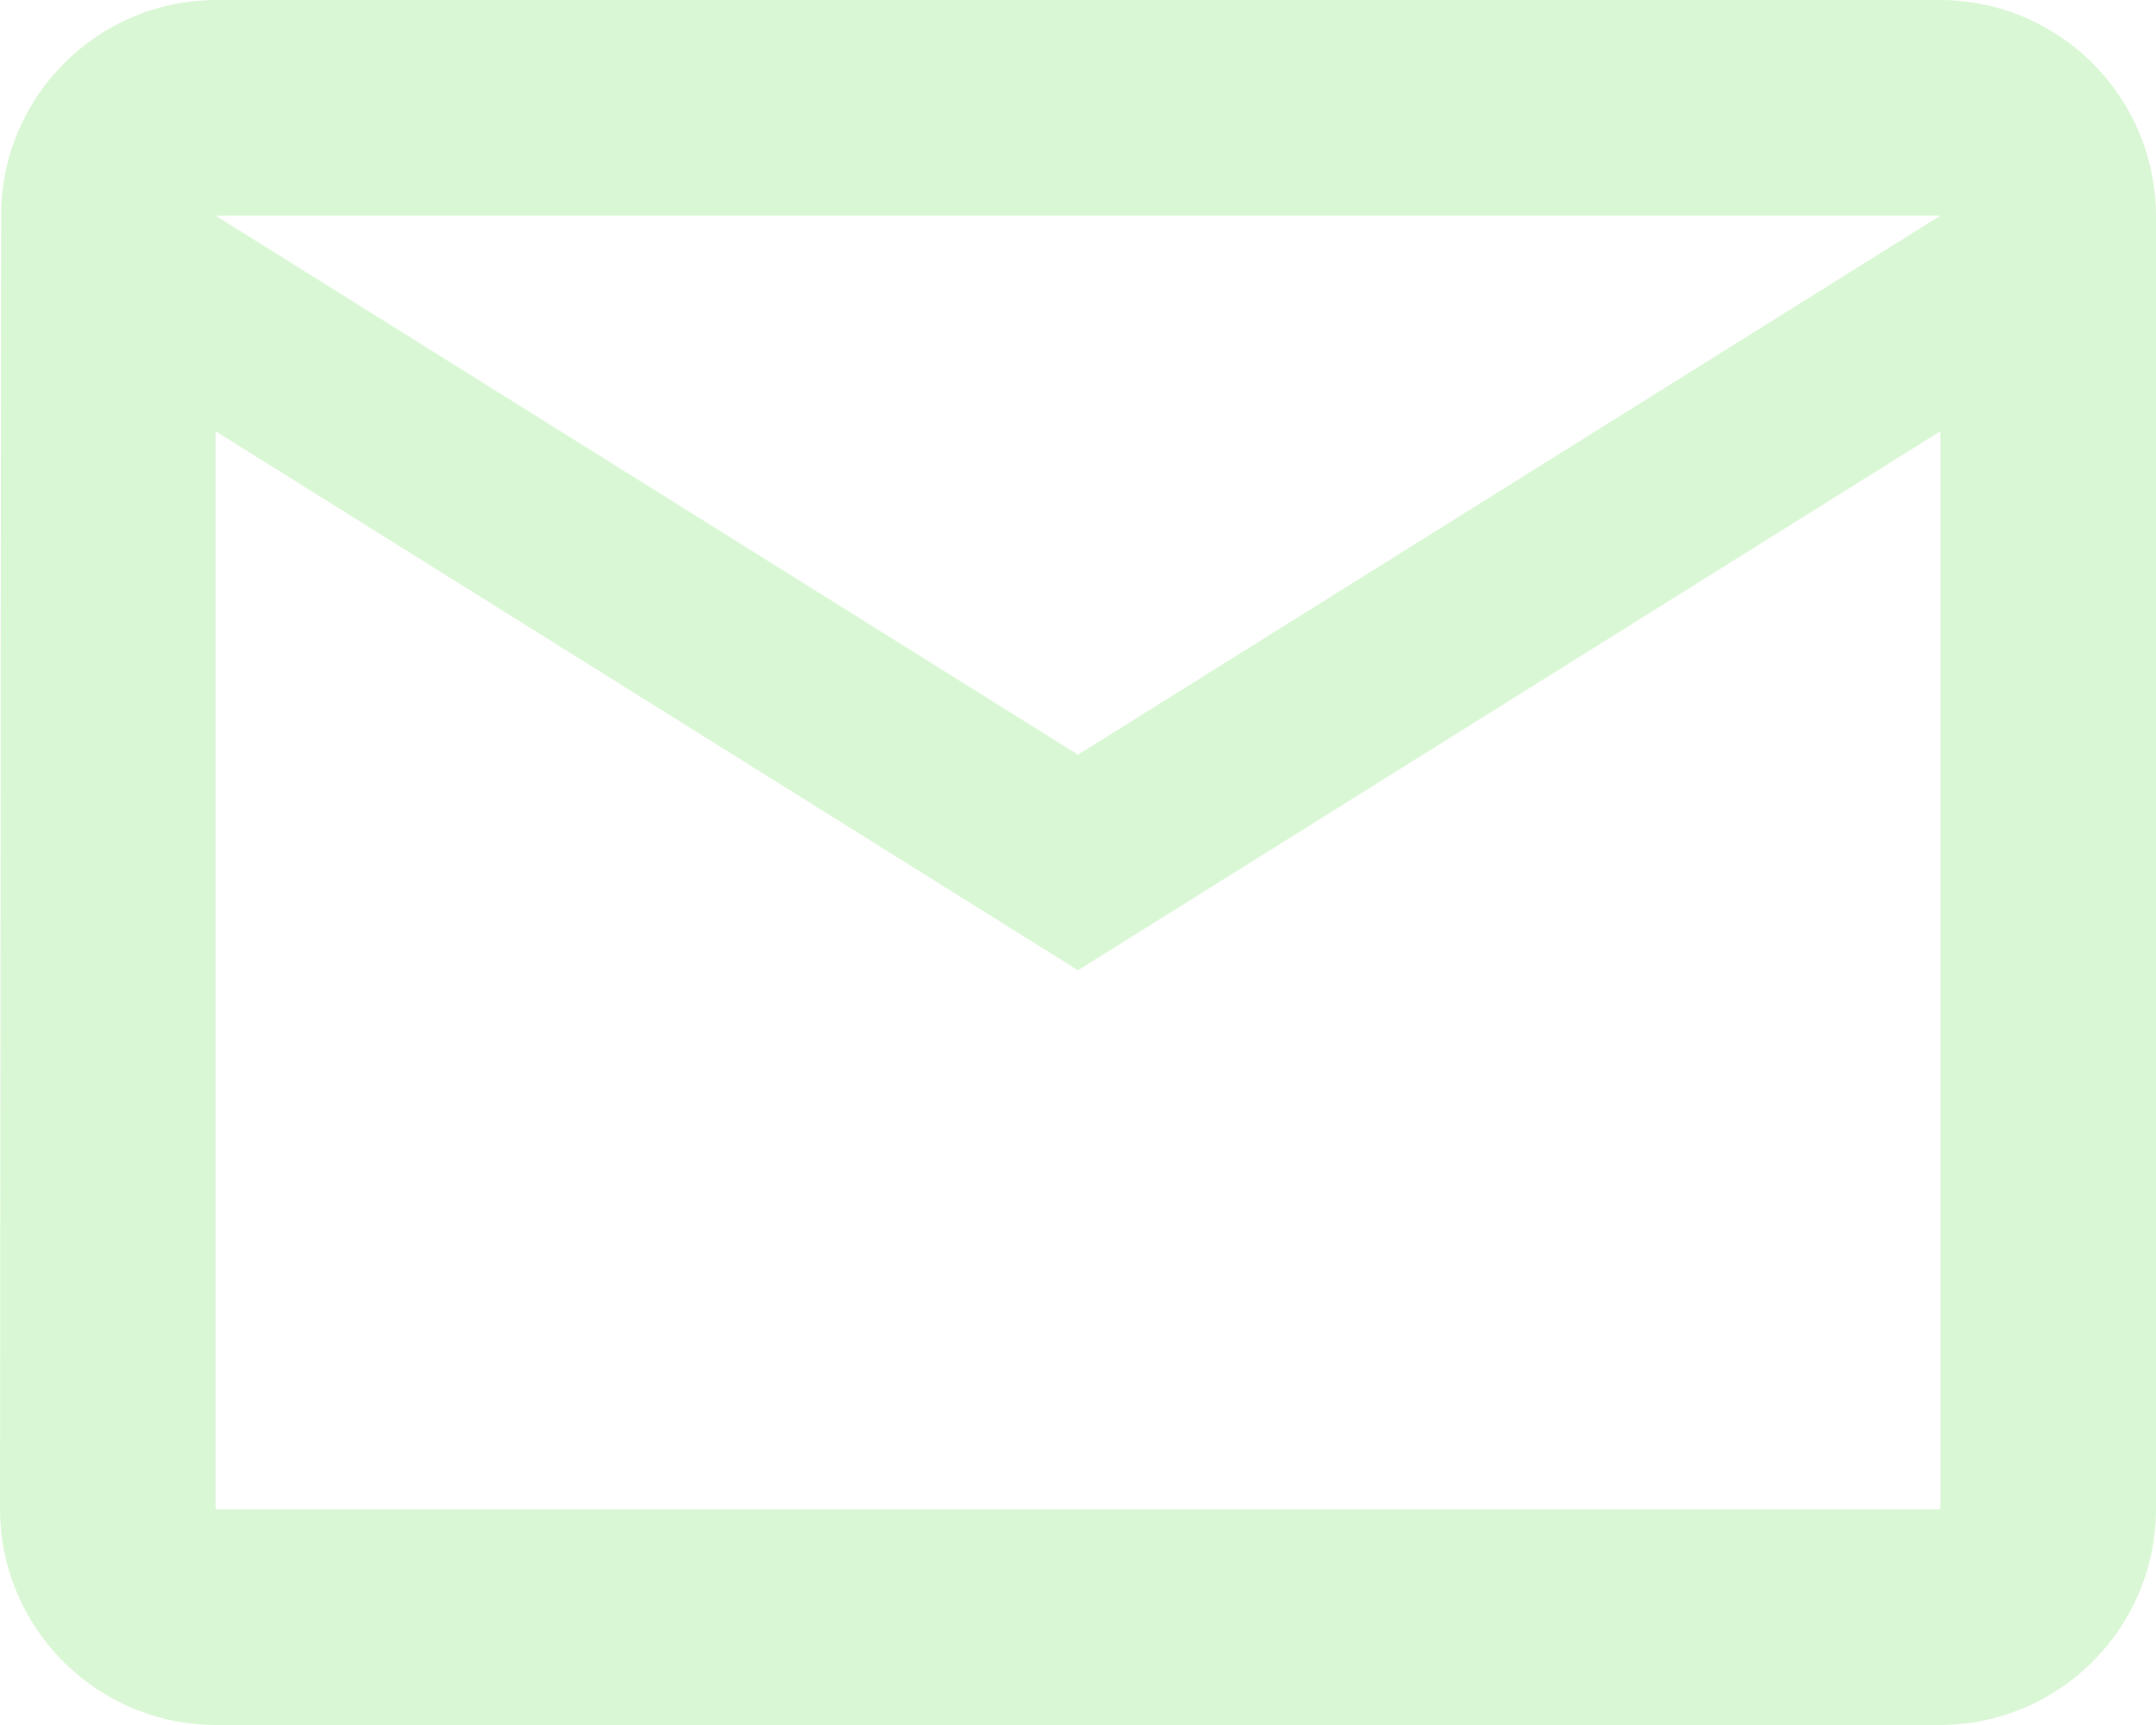
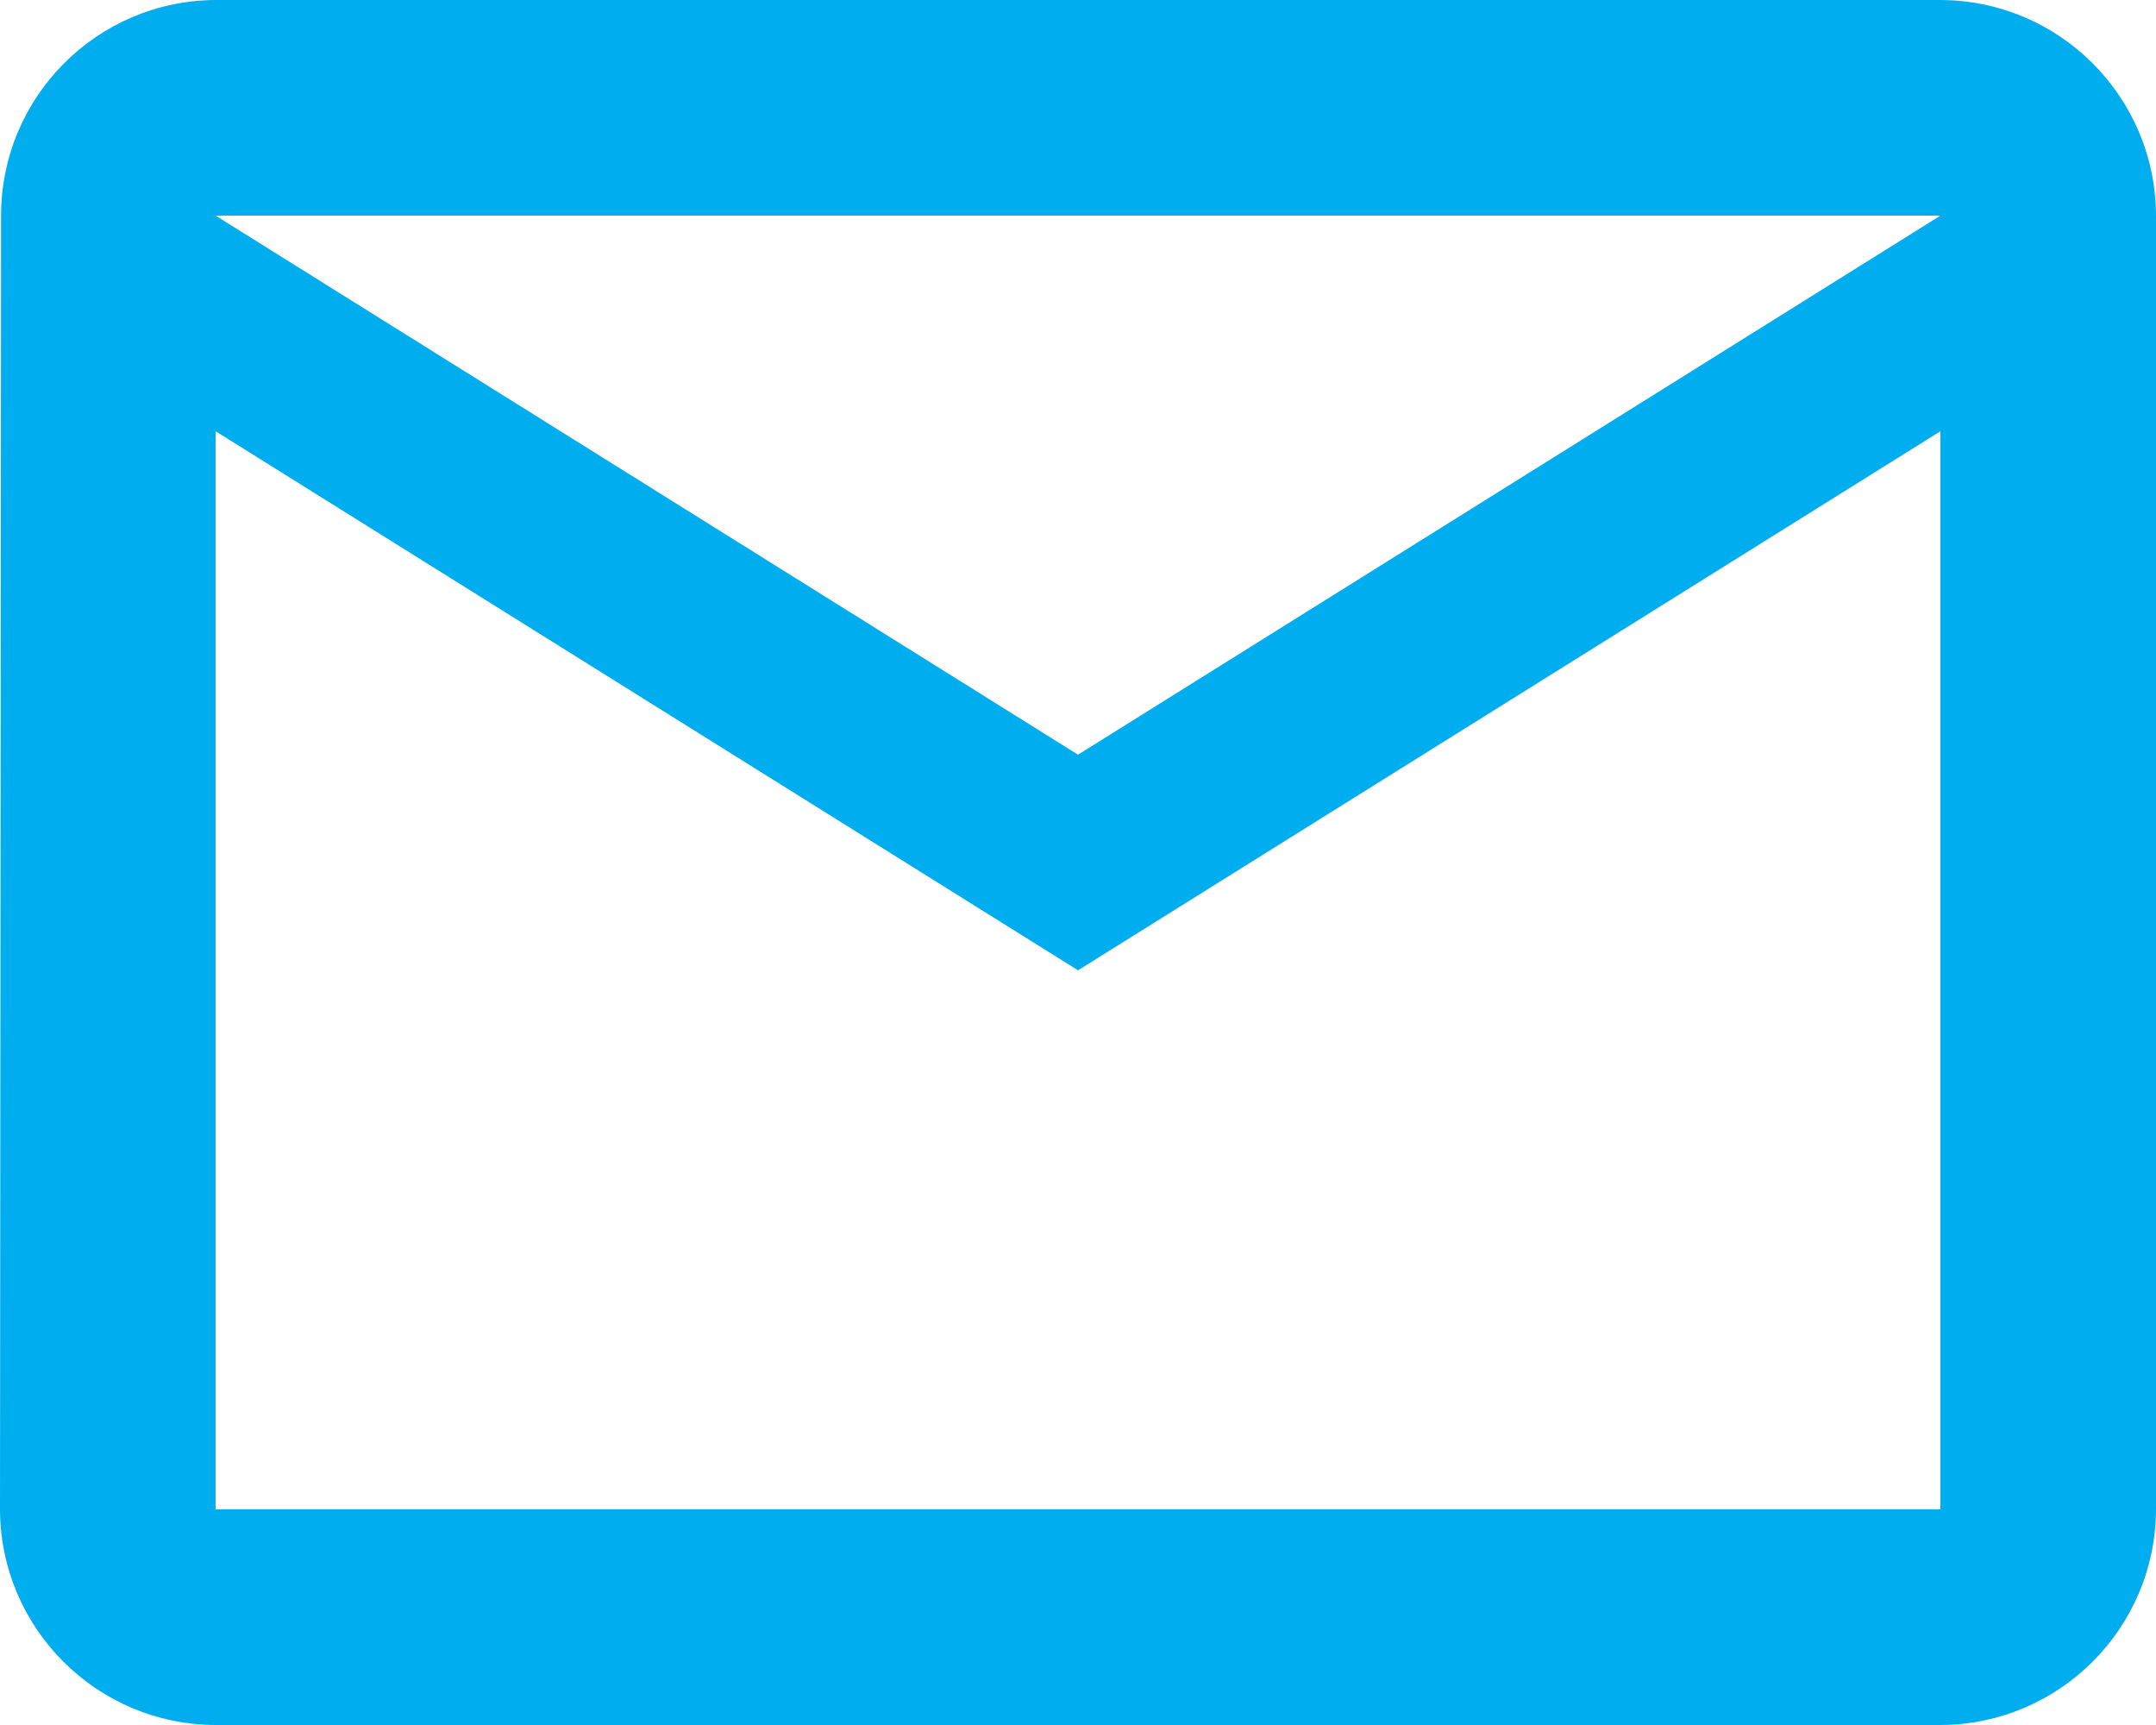
<svg xmlns="http://www.w3.org/2000/svg" width="20" height="16" viewBox="0 0 20 16">
-   <path id="Icon_material-mail-outline" data-name="Icon material-mail-outline" d="M21,6H5A2,2,0,0,0,3.01,8L3,20a2.006,2.006,0,0,0,2,2H21a2.006,2.006,0,0,0,2-2V8A2.006,2.006,0,0,0,21,6Zm0,14H5V10l8,5,8-5Zm-8-7L5,8H21Z" transform="translate(-3 -6)" fill="#daf7d5" />
+   <path id="Icon_material-mail-outline" data-name="Icon material-mail-outline" d="M21,6H5A2,2,0,0,0,3.01,8L3,20a2.006,2.006,0,0,0,2,2H21a2.006,2.006,0,0,0,2-2V8A2.006,2.006,0,0,0,21,6Zm0,14H5V10l8,5,8-5Zm-8-7L5,8H21Z" transform="translate(-3 -6)" fill="#00aeef" />
</svg>
